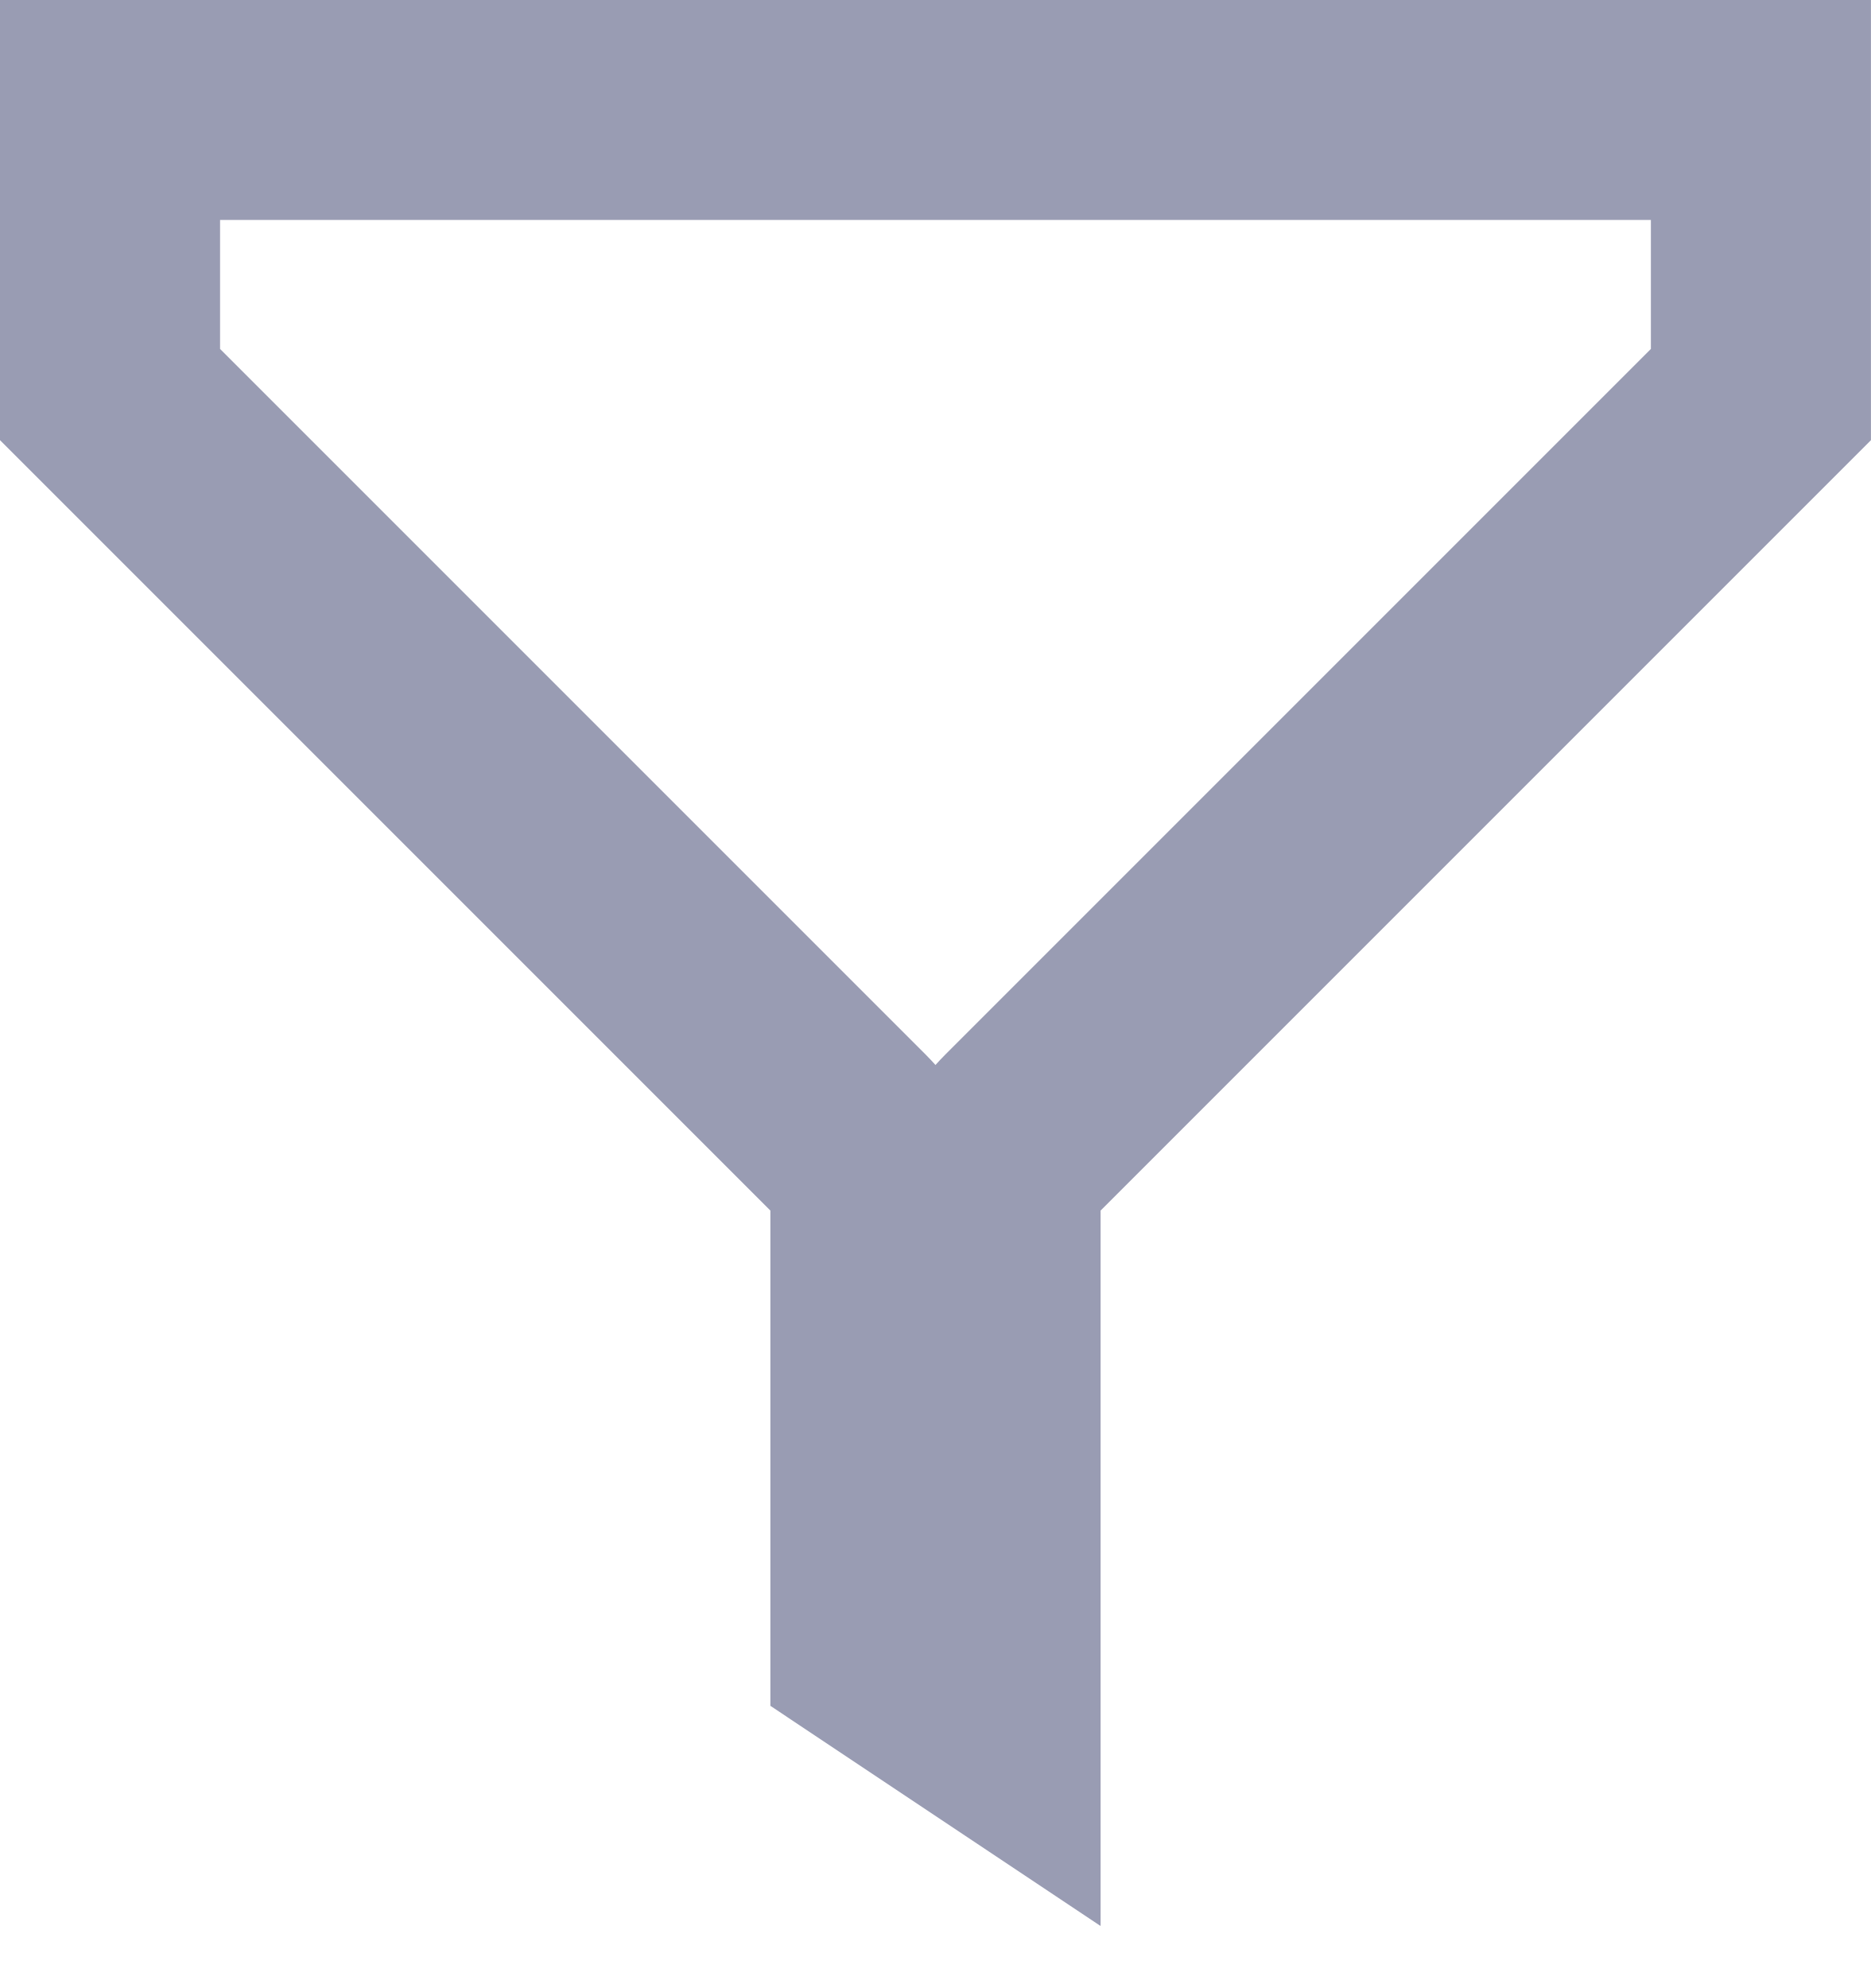
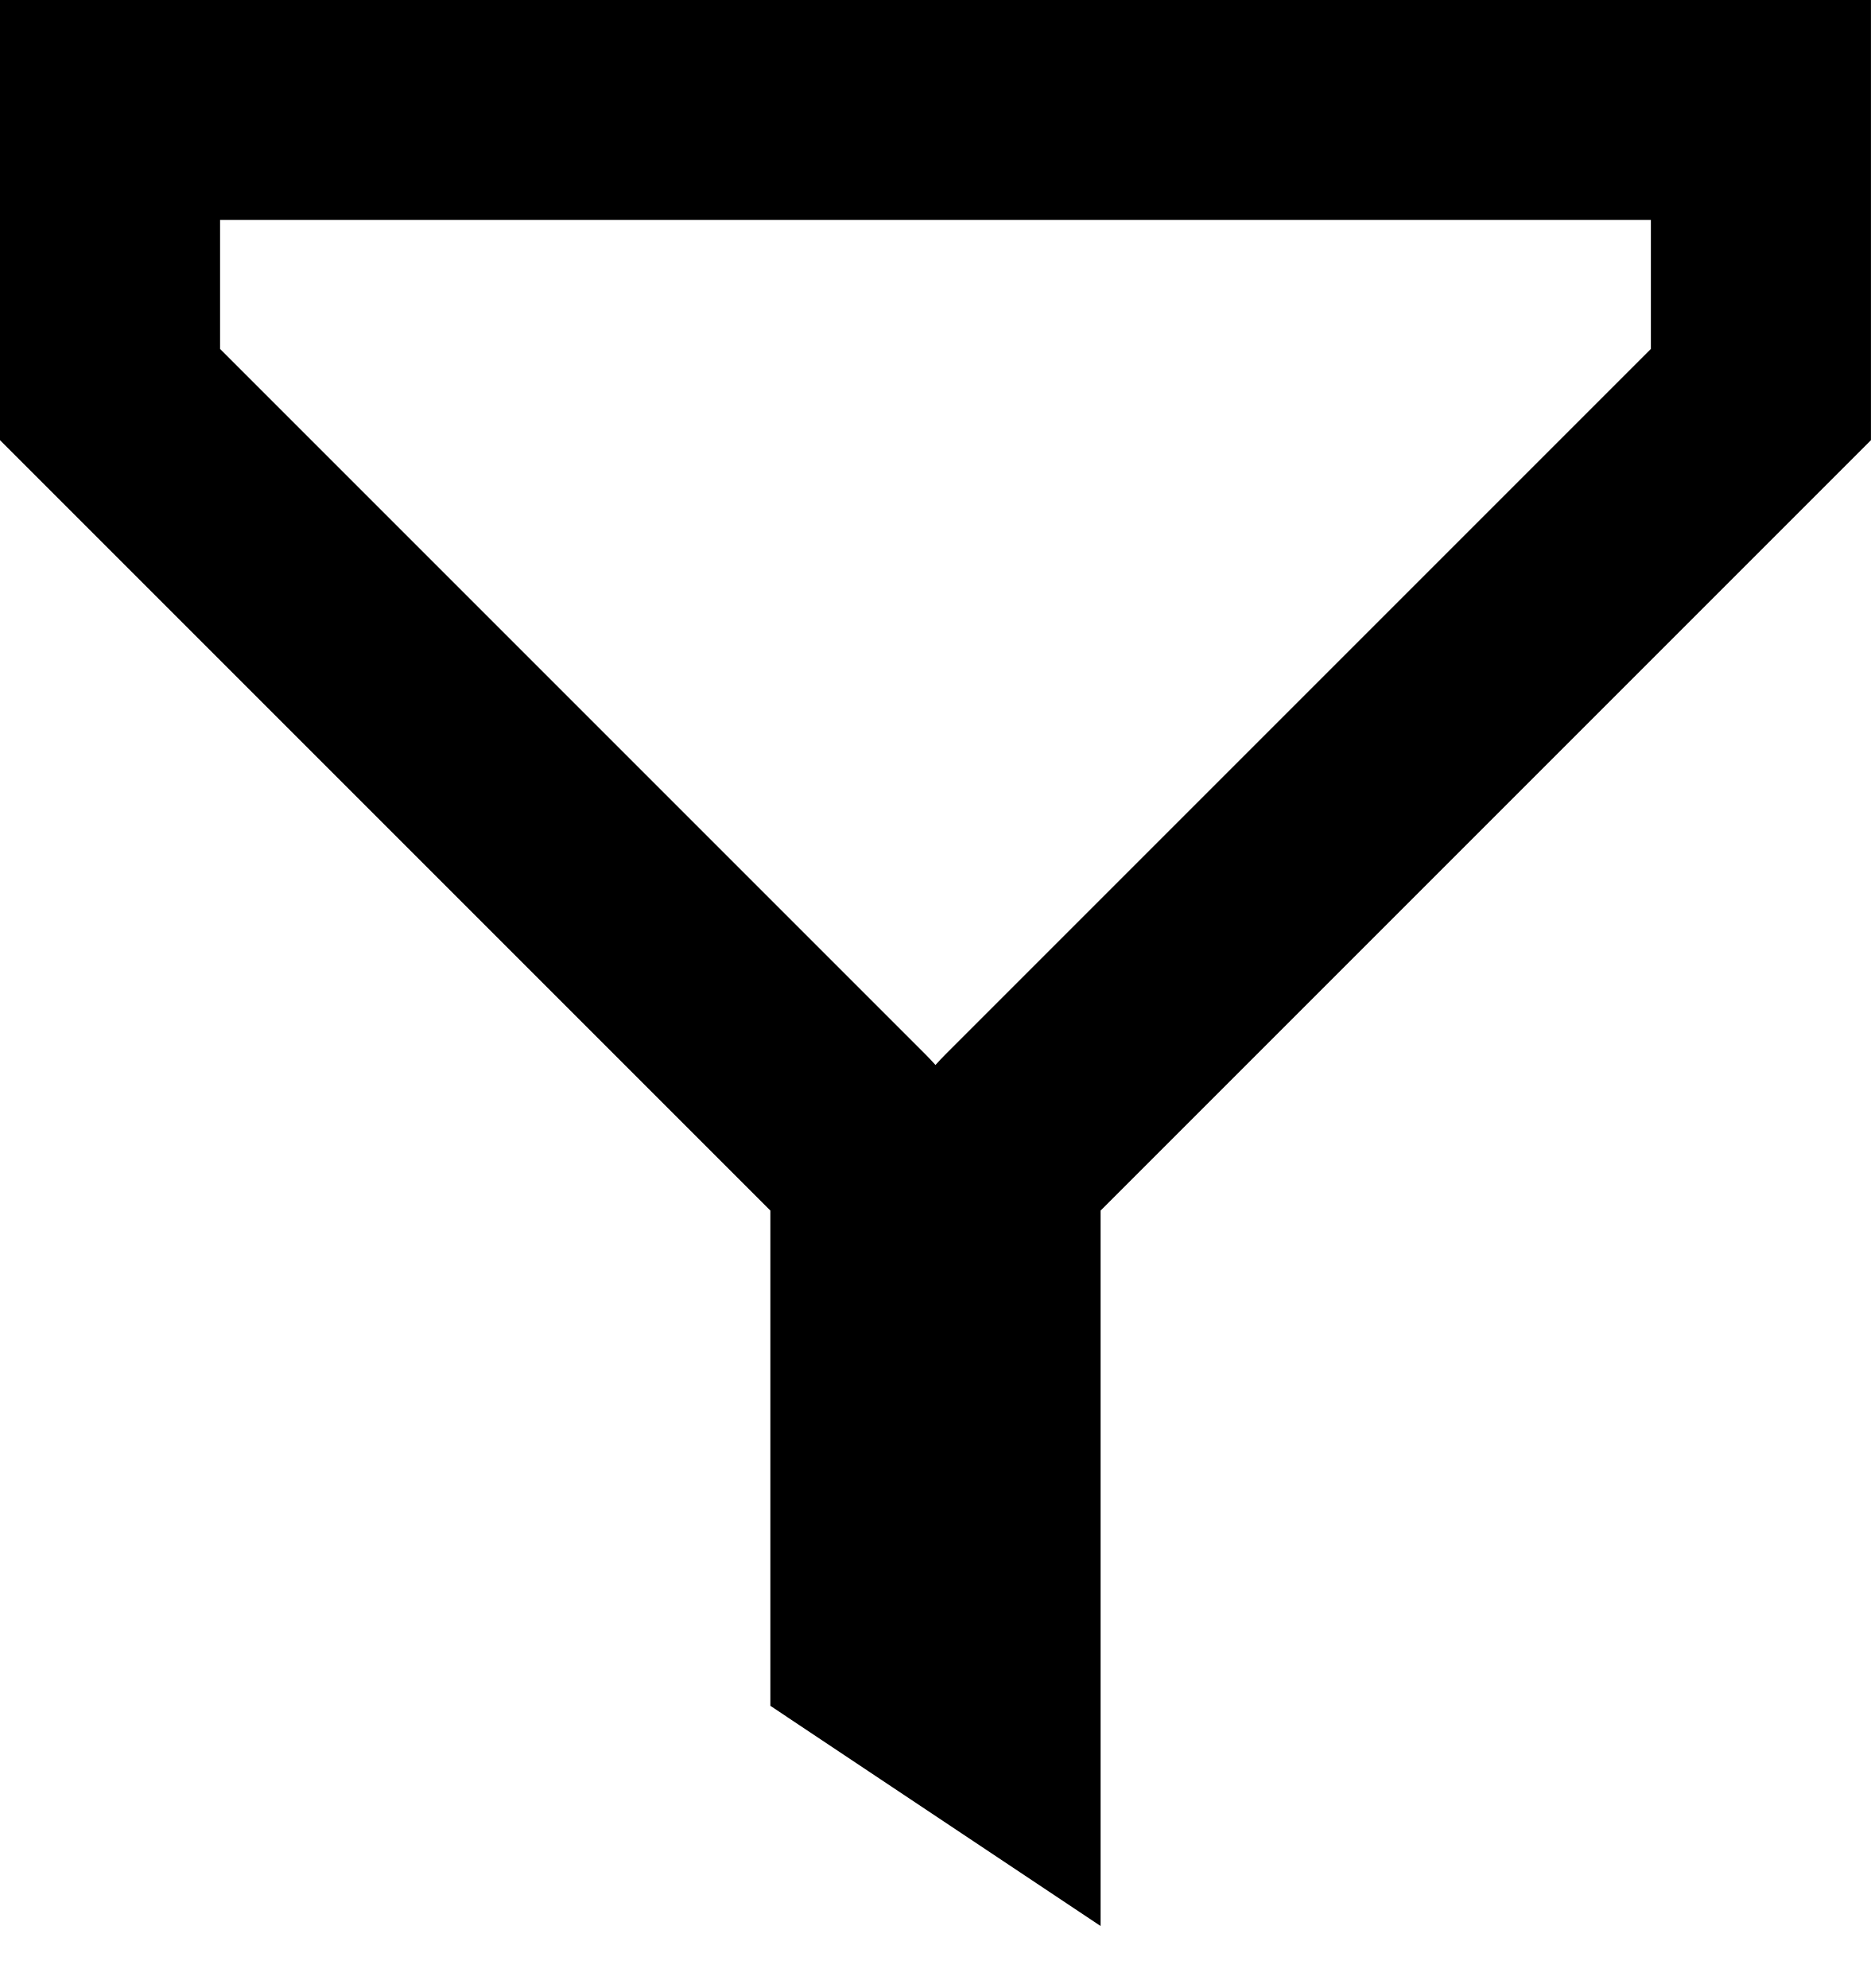
<svg xmlns="http://www.w3.org/2000/svg" width="16" height="17" viewBox="0 0 16 17" fill="none">
-   <path fill-rule="evenodd" clip-rule="evenodd" d="M8 9.107C8.026 9.078 8.053 9.049 8.081 9.021L14.118 2.984V1.881H1.882V2.984L7.919 9.021C7.947 9.049 7.974 9.078 8 9.107ZM0 3.764V-0.001H16V3.764L9.412 10.352V16.47L6.588 14.587V10.352L0 3.764Z" fill="#999CB3" />
+   <path fill-rule="evenodd" clip-rule="evenodd" d="M8 9.107C8.026 9.078 8.053 9.049 8.081 9.021L14.118 2.984V1.881H1.882V2.984L7.919 9.021C7.947 9.049 7.974 9.078 8 9.107ZM0 3.764V-0.001H16V3.764L9.412 10.352V16.47L6.588 14.587V10.352L0 3.764Z" fill="currentColor" />
</svg>
